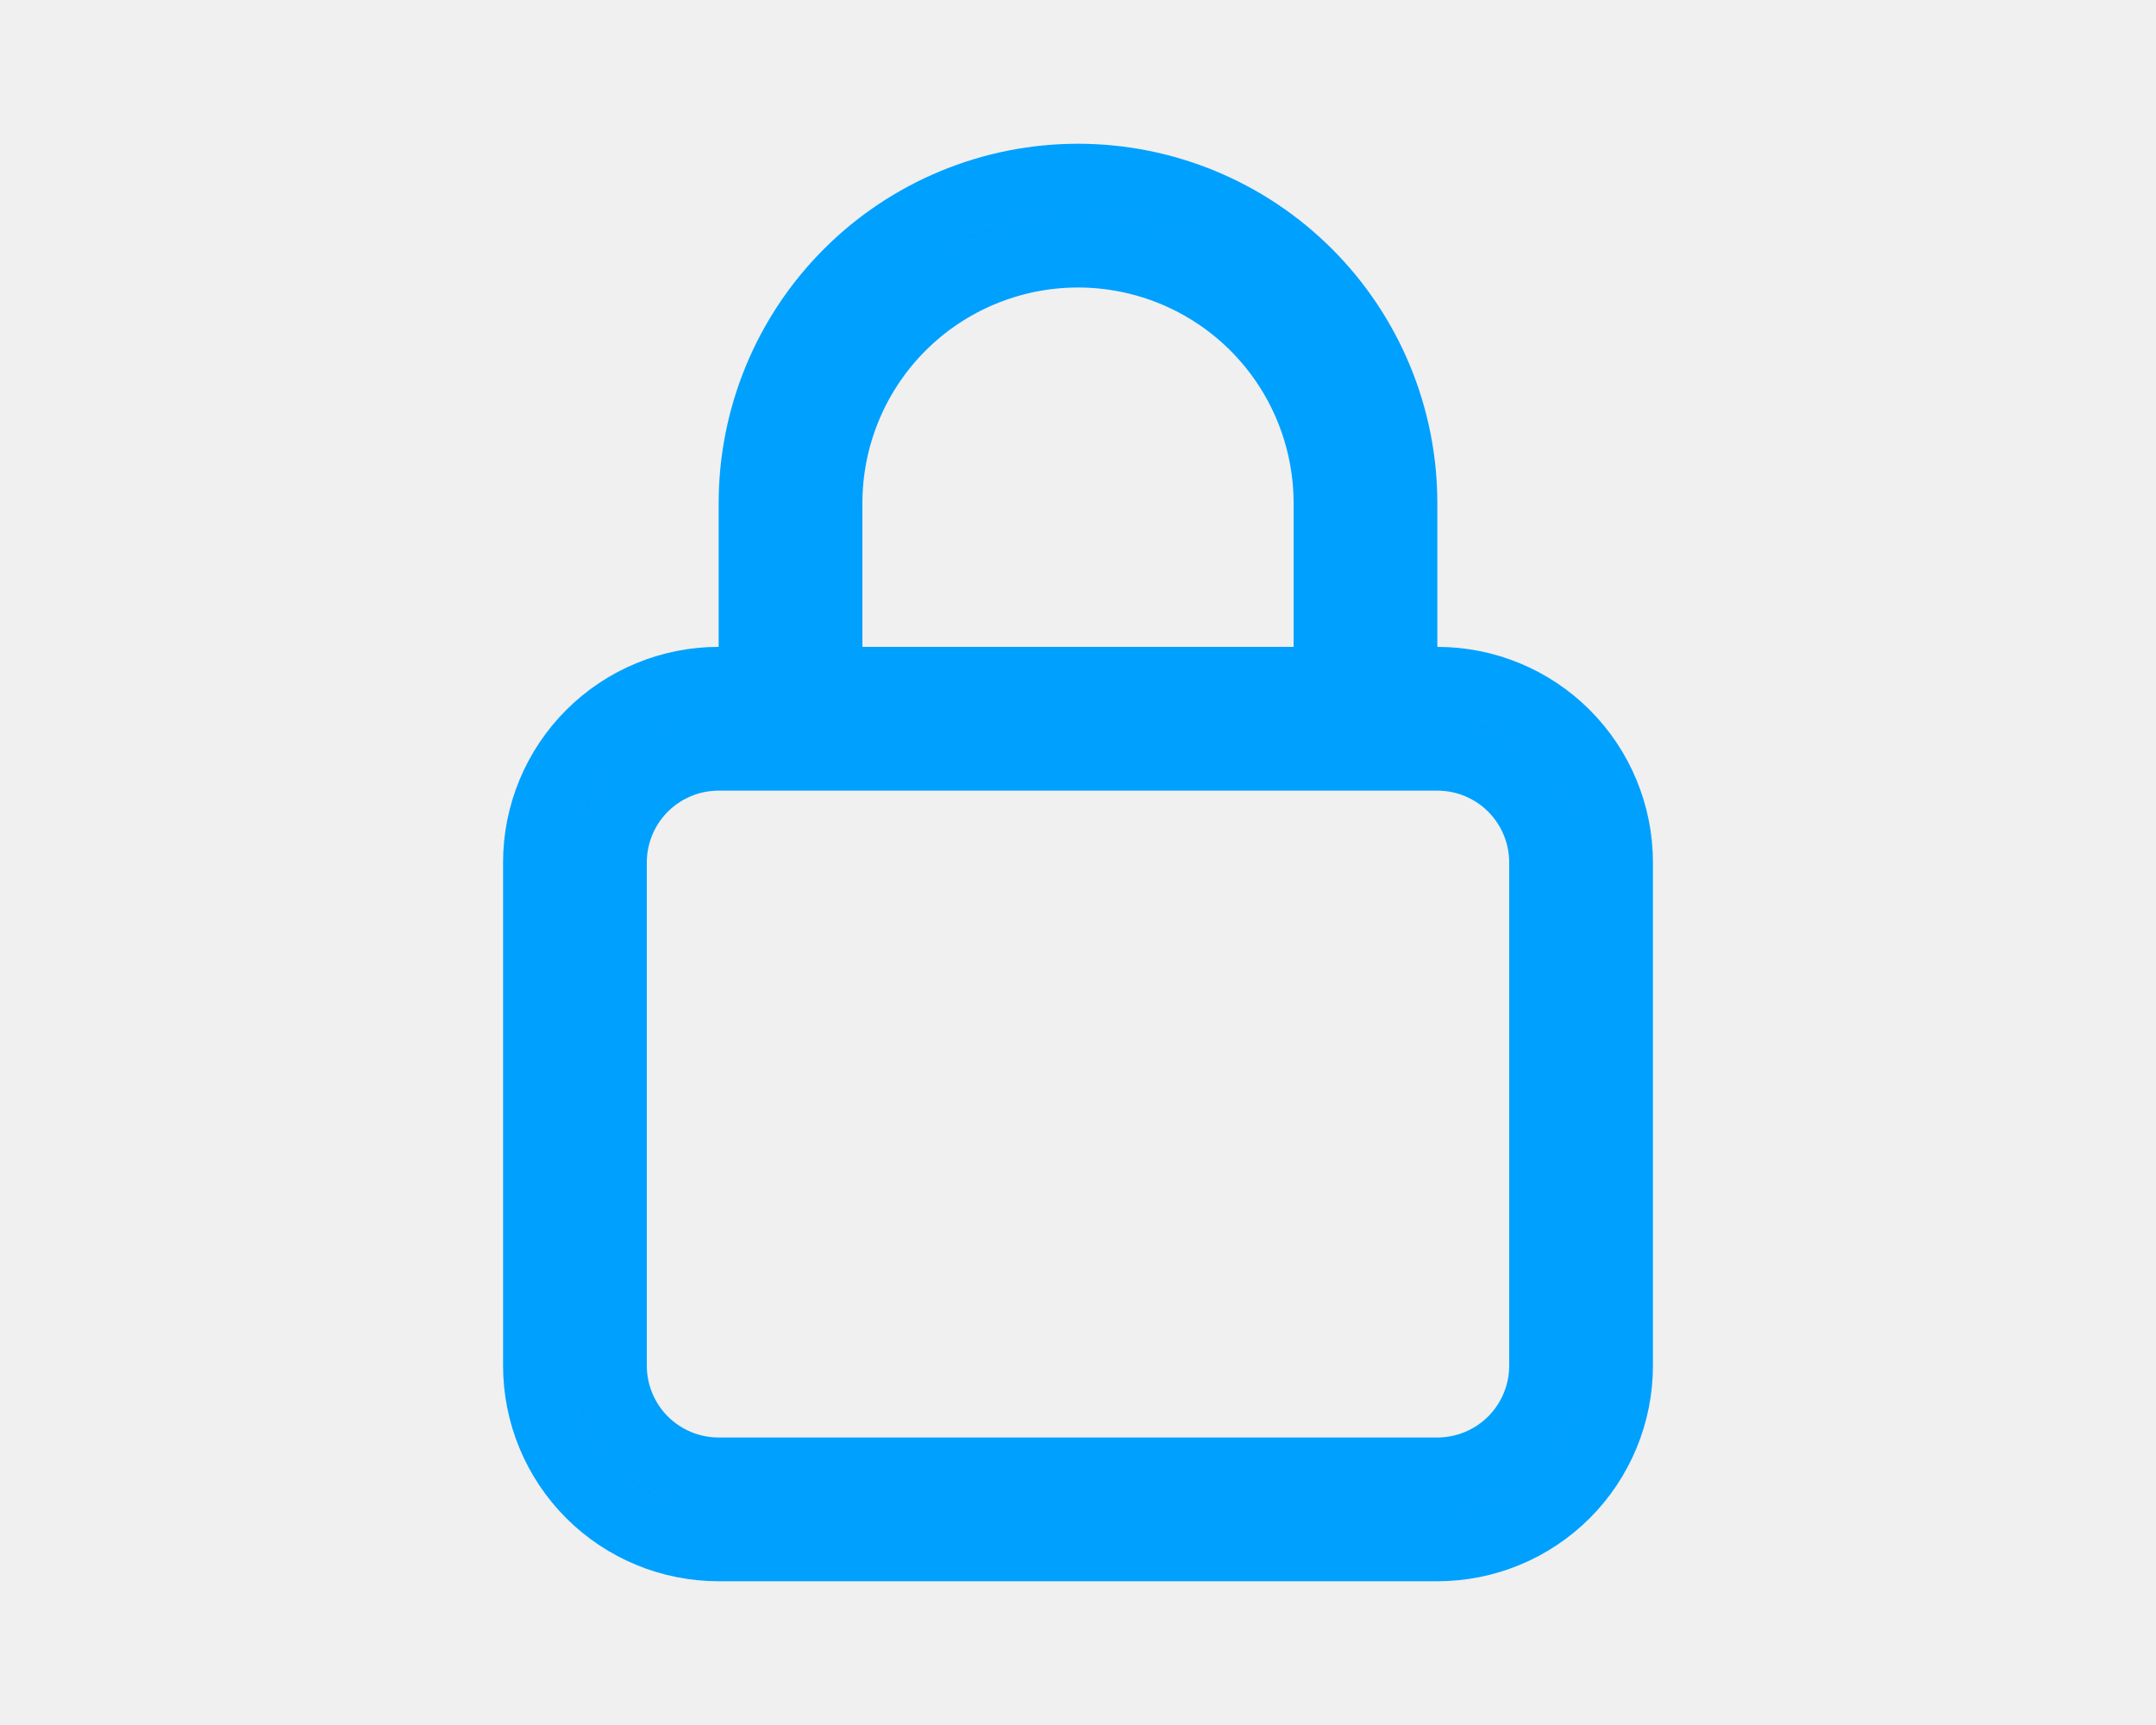
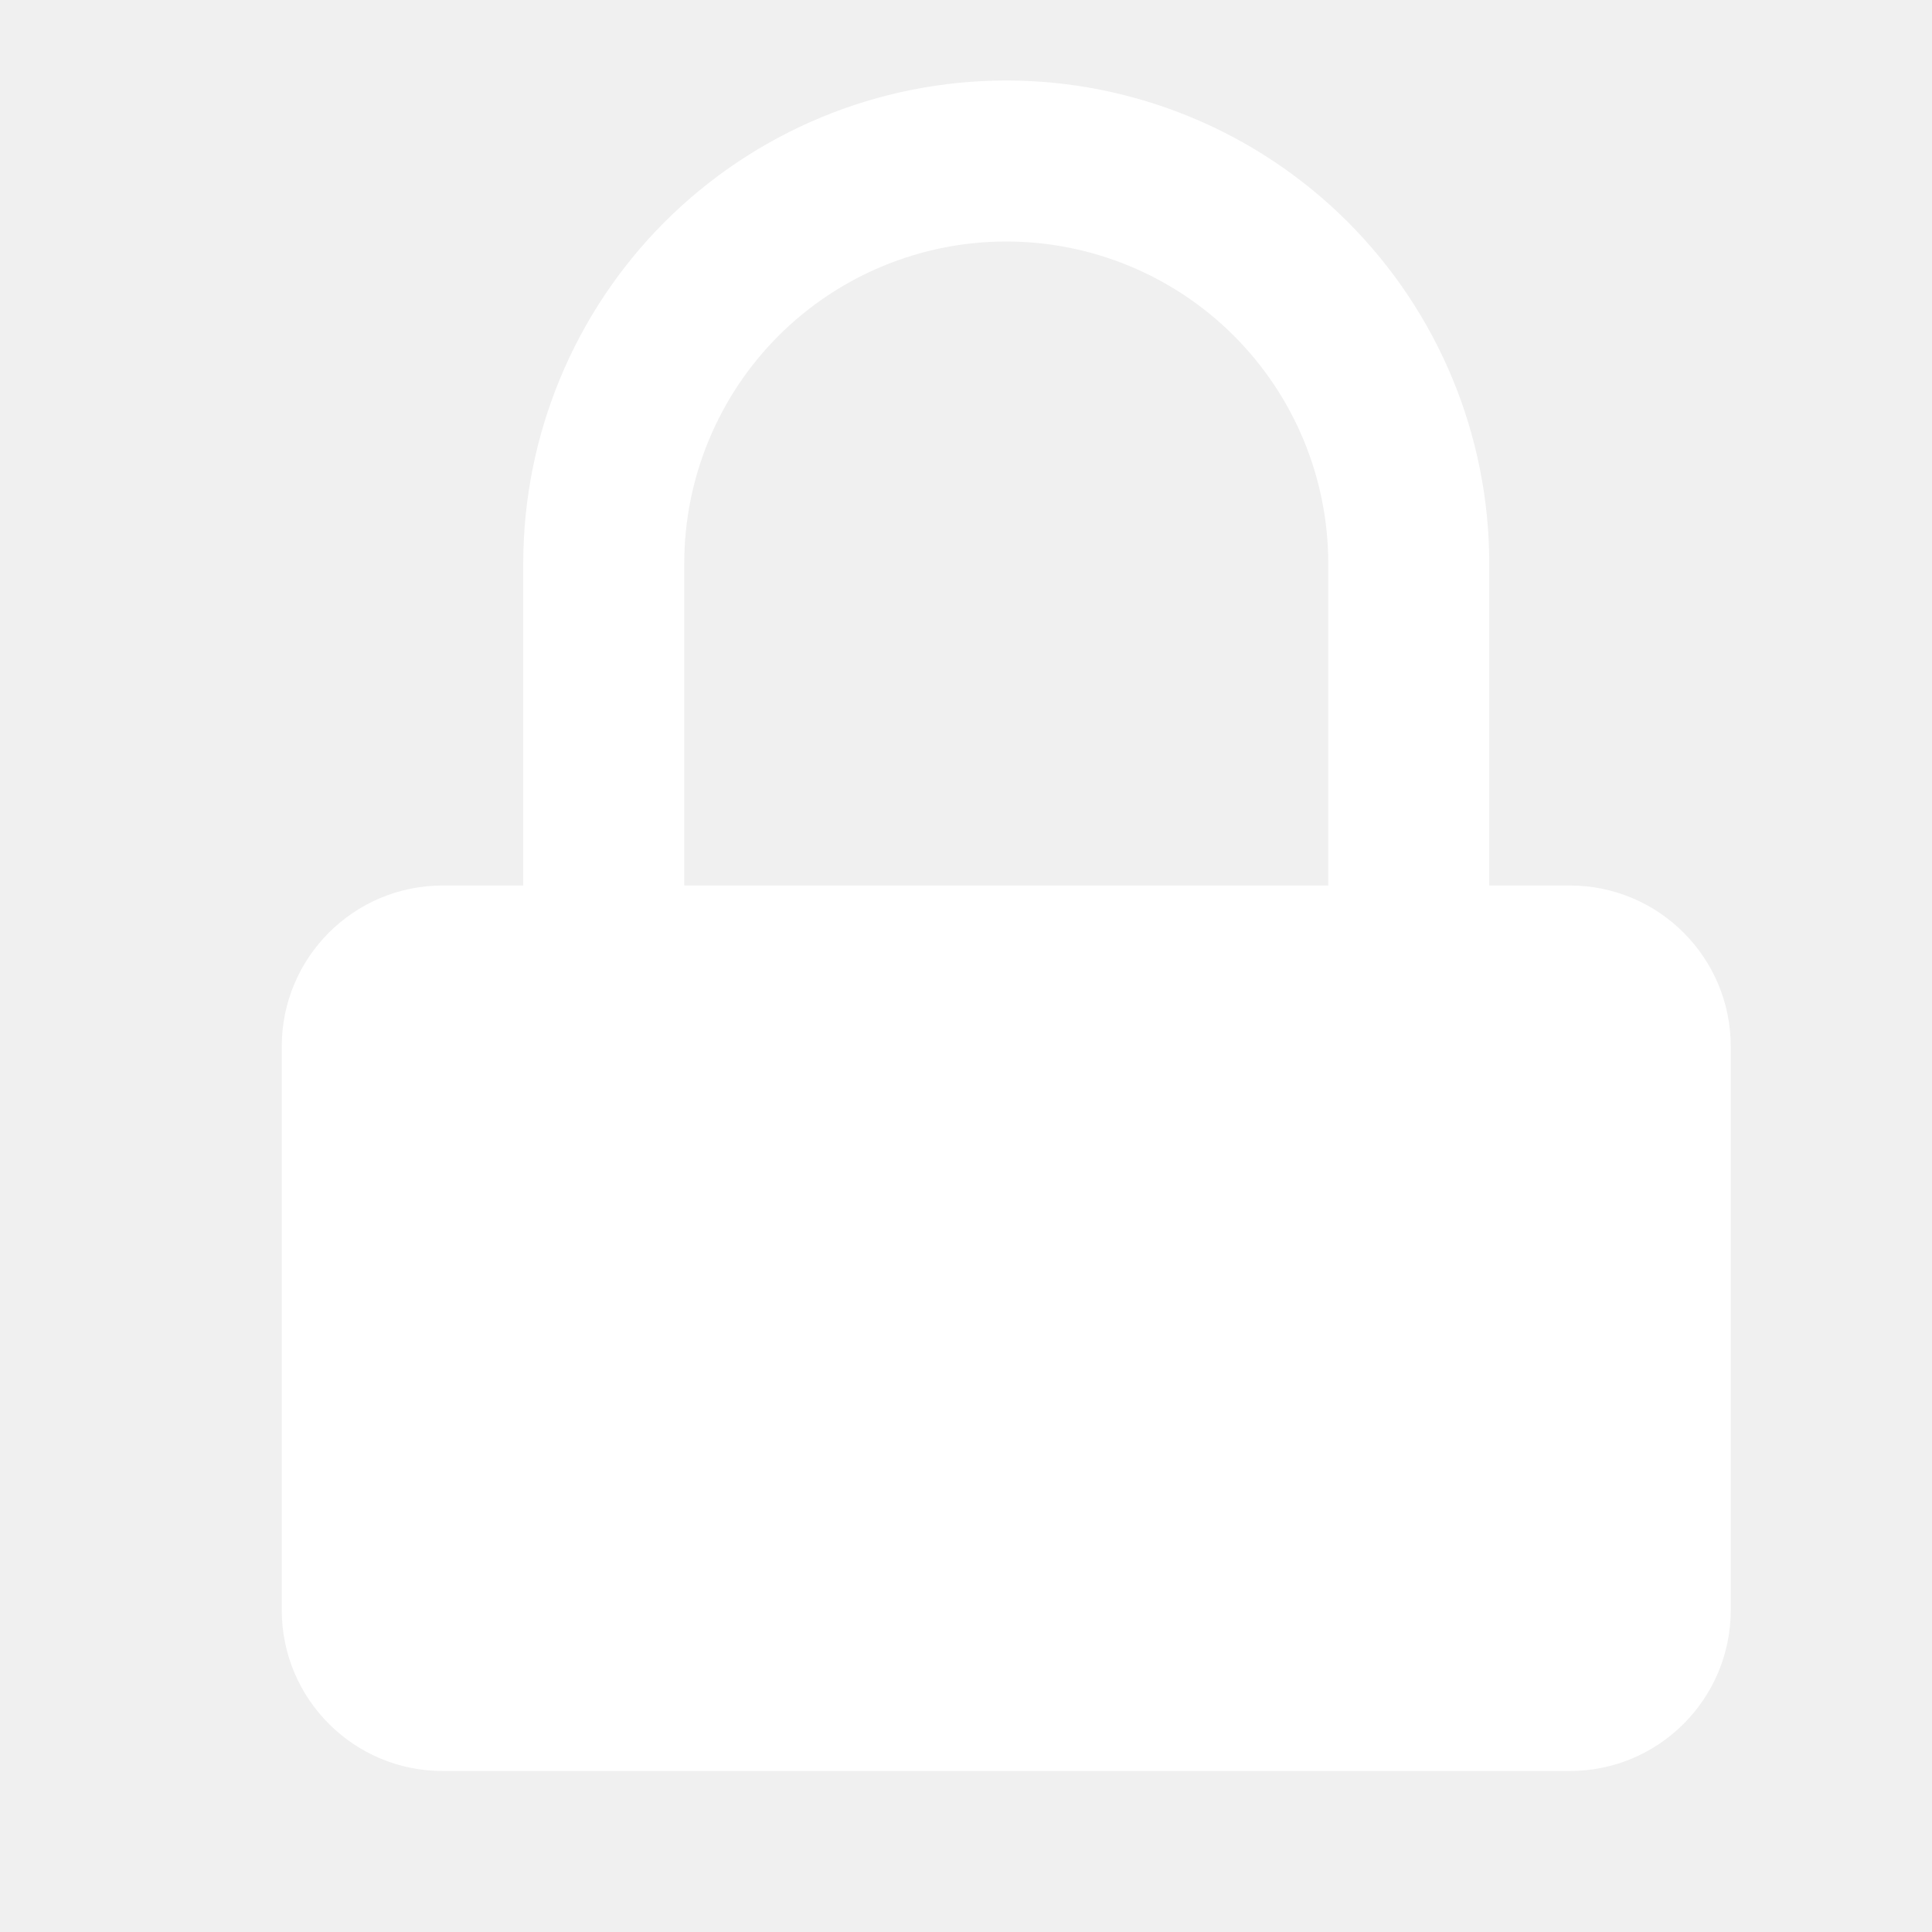
- <svg xmlns="http://www.w3.org/2000/svg" width="30" height="24" viewBox="0 0 24 24" fill="none">
-   <path d="M16.5 9V9.5H17C17.663 9.5 18.299 9.763 18.768 10.232C19.237 10.701 19.5 11.337 19.5 12V19C19.5 19.663 19.237 20.299 18.768 20.768C18.299 21.237 17.663 21.5 17 21.5H7C6.337 21.5 5.701 21.237 5.232 20.768C4.763 20.299 4.5 19.663 4.5 19V12C4.5 11.337 4.763 10.701 5.232 10.232C5.701 9.763 6.337 9.5 7 9.5H7.5V9V7C7.5 5.807 7.974 4.662 8.818 3.818C9.662 2.974 10.806 2.5 12 2.5C13.194 2.5 14.338 2.974 15.182 3.818C16.026 4.662 16.5 5.807 16.5 7V9ZM15 9.5H15.5V9V7C15.5 6.072 15.131 5.181 14.475 4.525C13.819 3.869 12.928 3.5 12 3.5C11.072 3.5 10.181 3.869 9.525 4.525C8.869 5.181 8.5 6.072 8.5 7V9V9.5H9H15ZM18.061 20.061C18.342 19.779 18.5 19.398 18.5 19V12C18.5 11.602 18.342 11.221 18.061 10.939C17.779 10.658 17.398 10.5 17 10.5H7C6.602 10.5 6.221 10.658 5.939 10.939C5.658 11.221 5.5 11.602 5.5 12V19C5.5 19.398 5.658 19.779 5.939 20.061C6.221 20.342 6.602 20.5 7 20.5H17C17.398 20.5 17.779 20.342 18.061 20.061Z" fill="black" stroke="#00A0FF" />
+ <svg xmlns="http://www.w3.org/2000/svg" width="24" height="24" viewBox="0 0 24 24" fill="none">
+   <path d="M19.5 11H5.5C4.395 11 3.5 11.895 3.5 13V20C3.5 21.105 4.395 22 5.5 22H19.5C20.605 22 21.5 21.105 21.5 20V13C21.5 11.895 20.605 11 19.5 11Z" fill="white" />
+   <path d="M7.5 11V7C7.5 5.674 8.027 4.402 8.964 3.464C9.902 2.527 11.174 2 12.5 2C13.826 2 15.098 2.527 16.035 3.464C16.973 4.402 17.5 5.674 17.5 7V11" stroke="white" stroke-width="2" stroke-linecap="round" stroke-linejoin="round" />
</svg>
